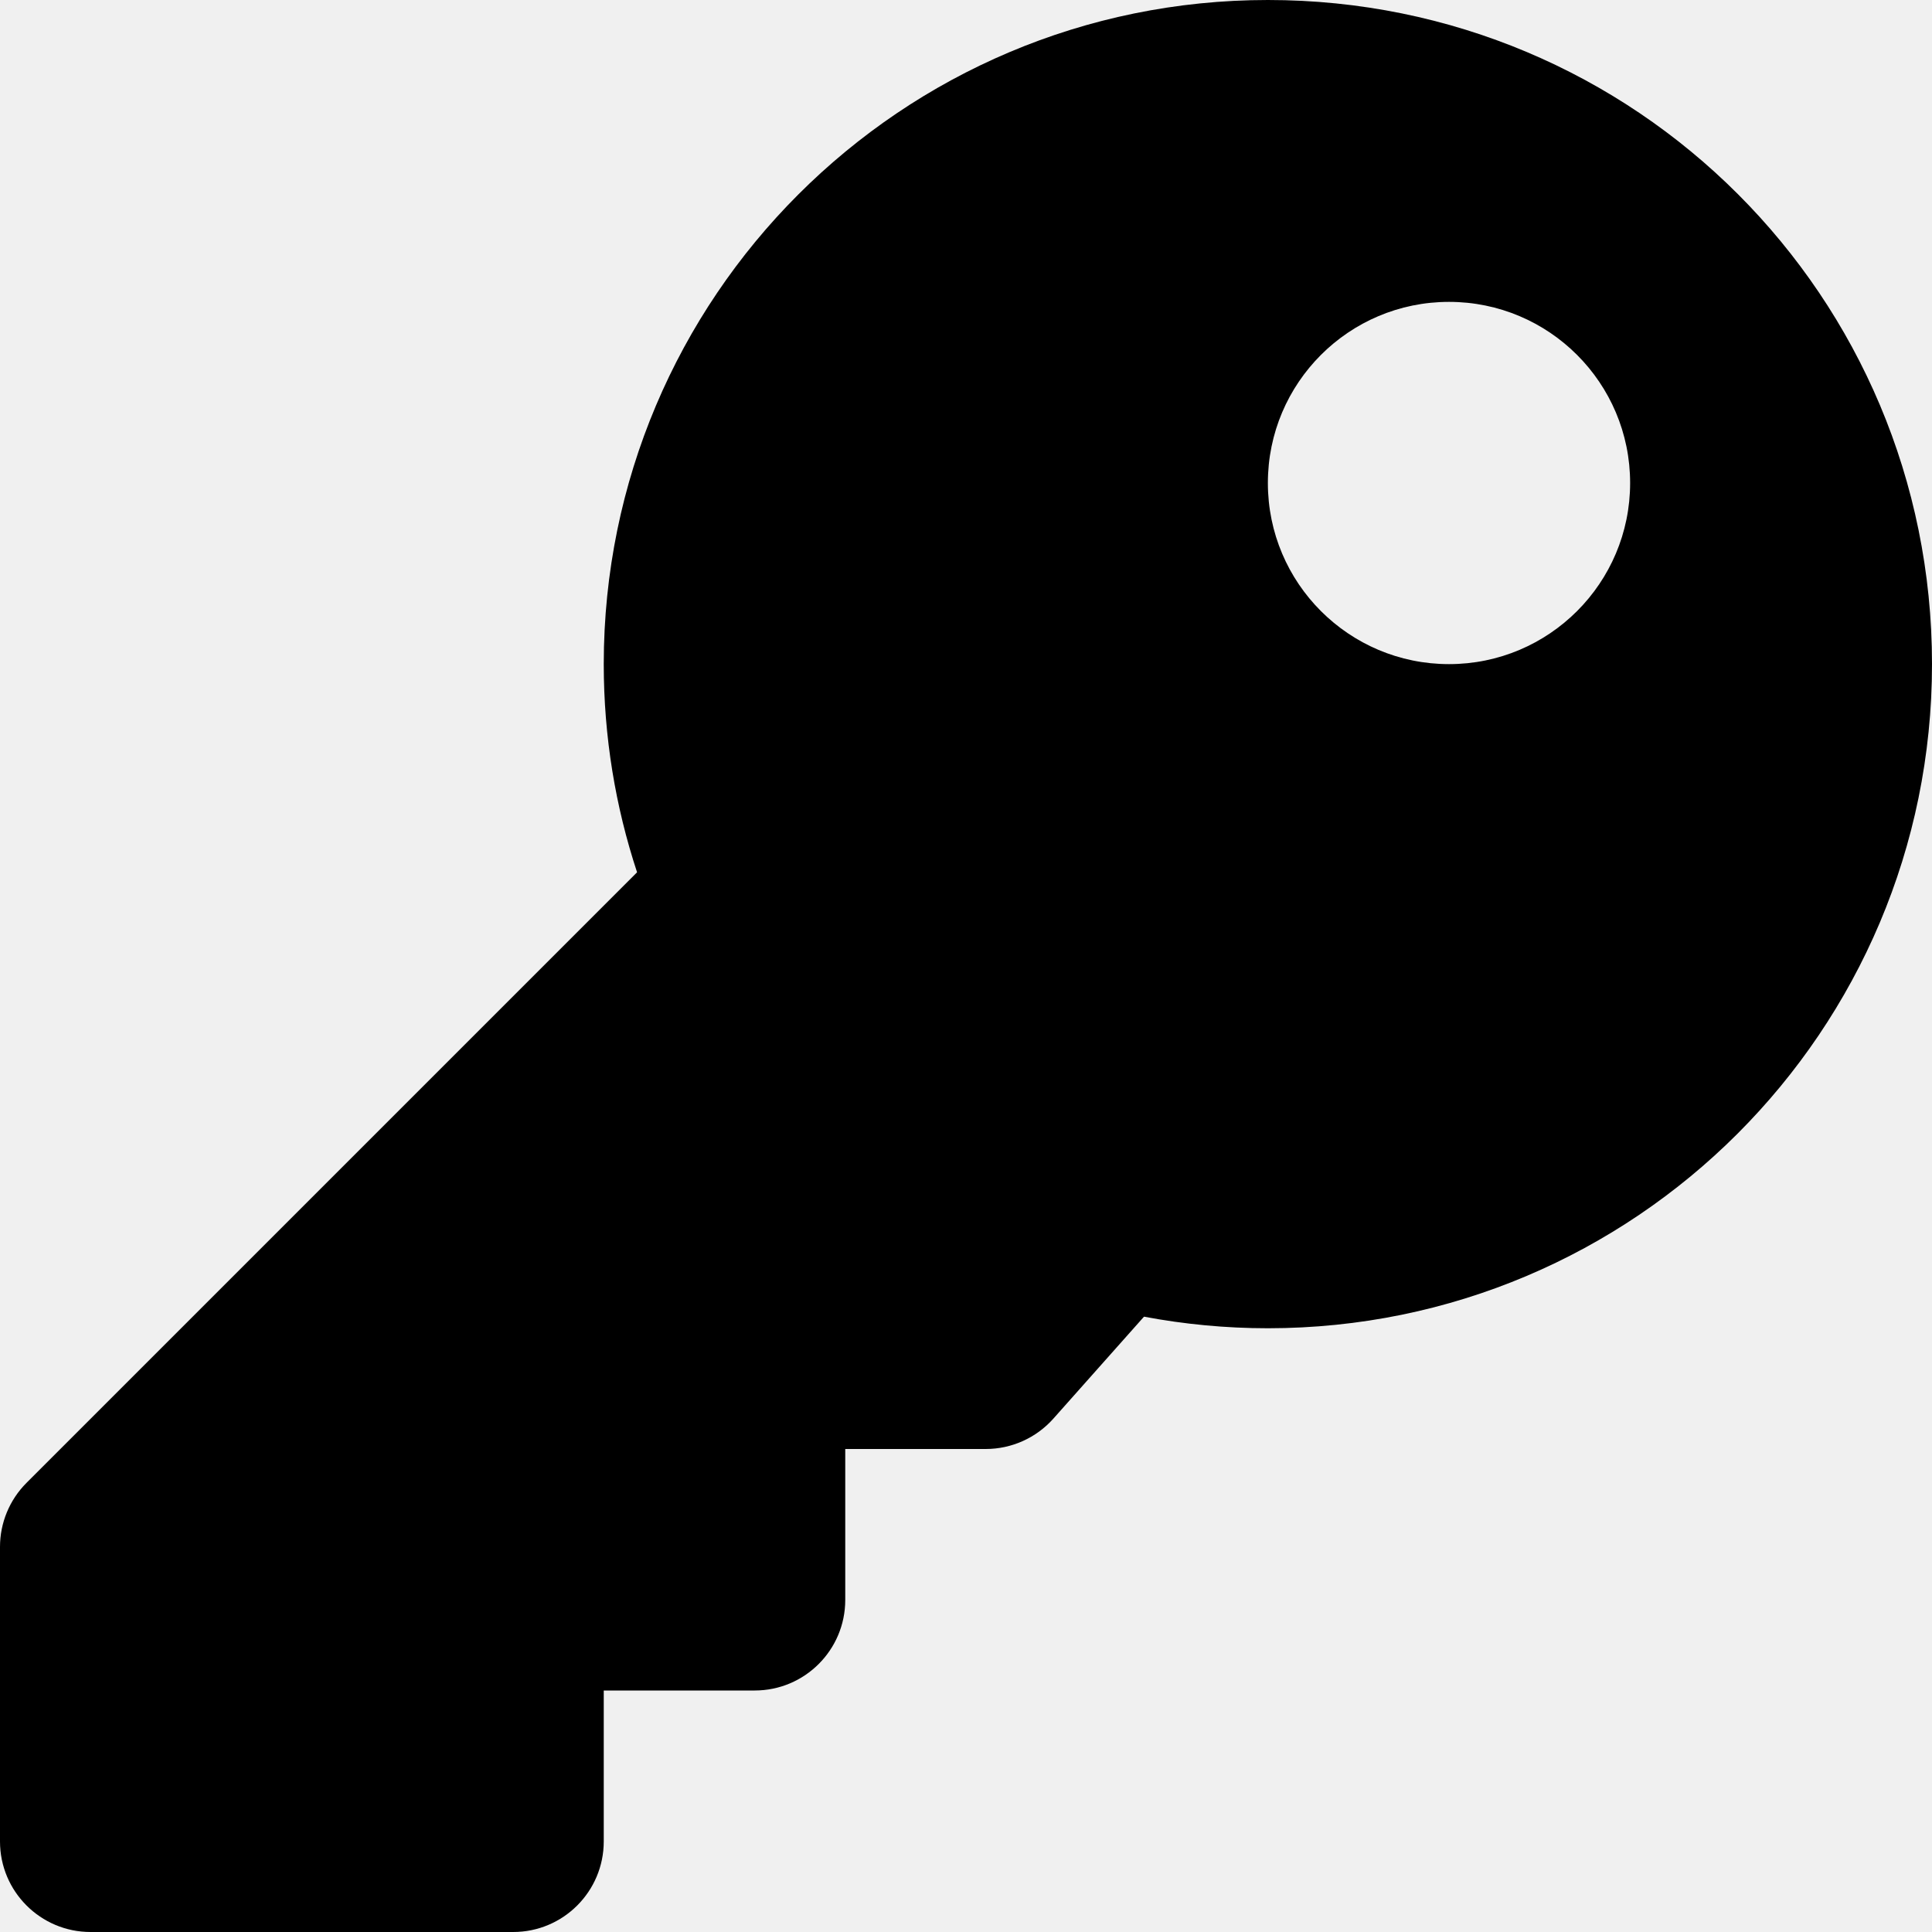
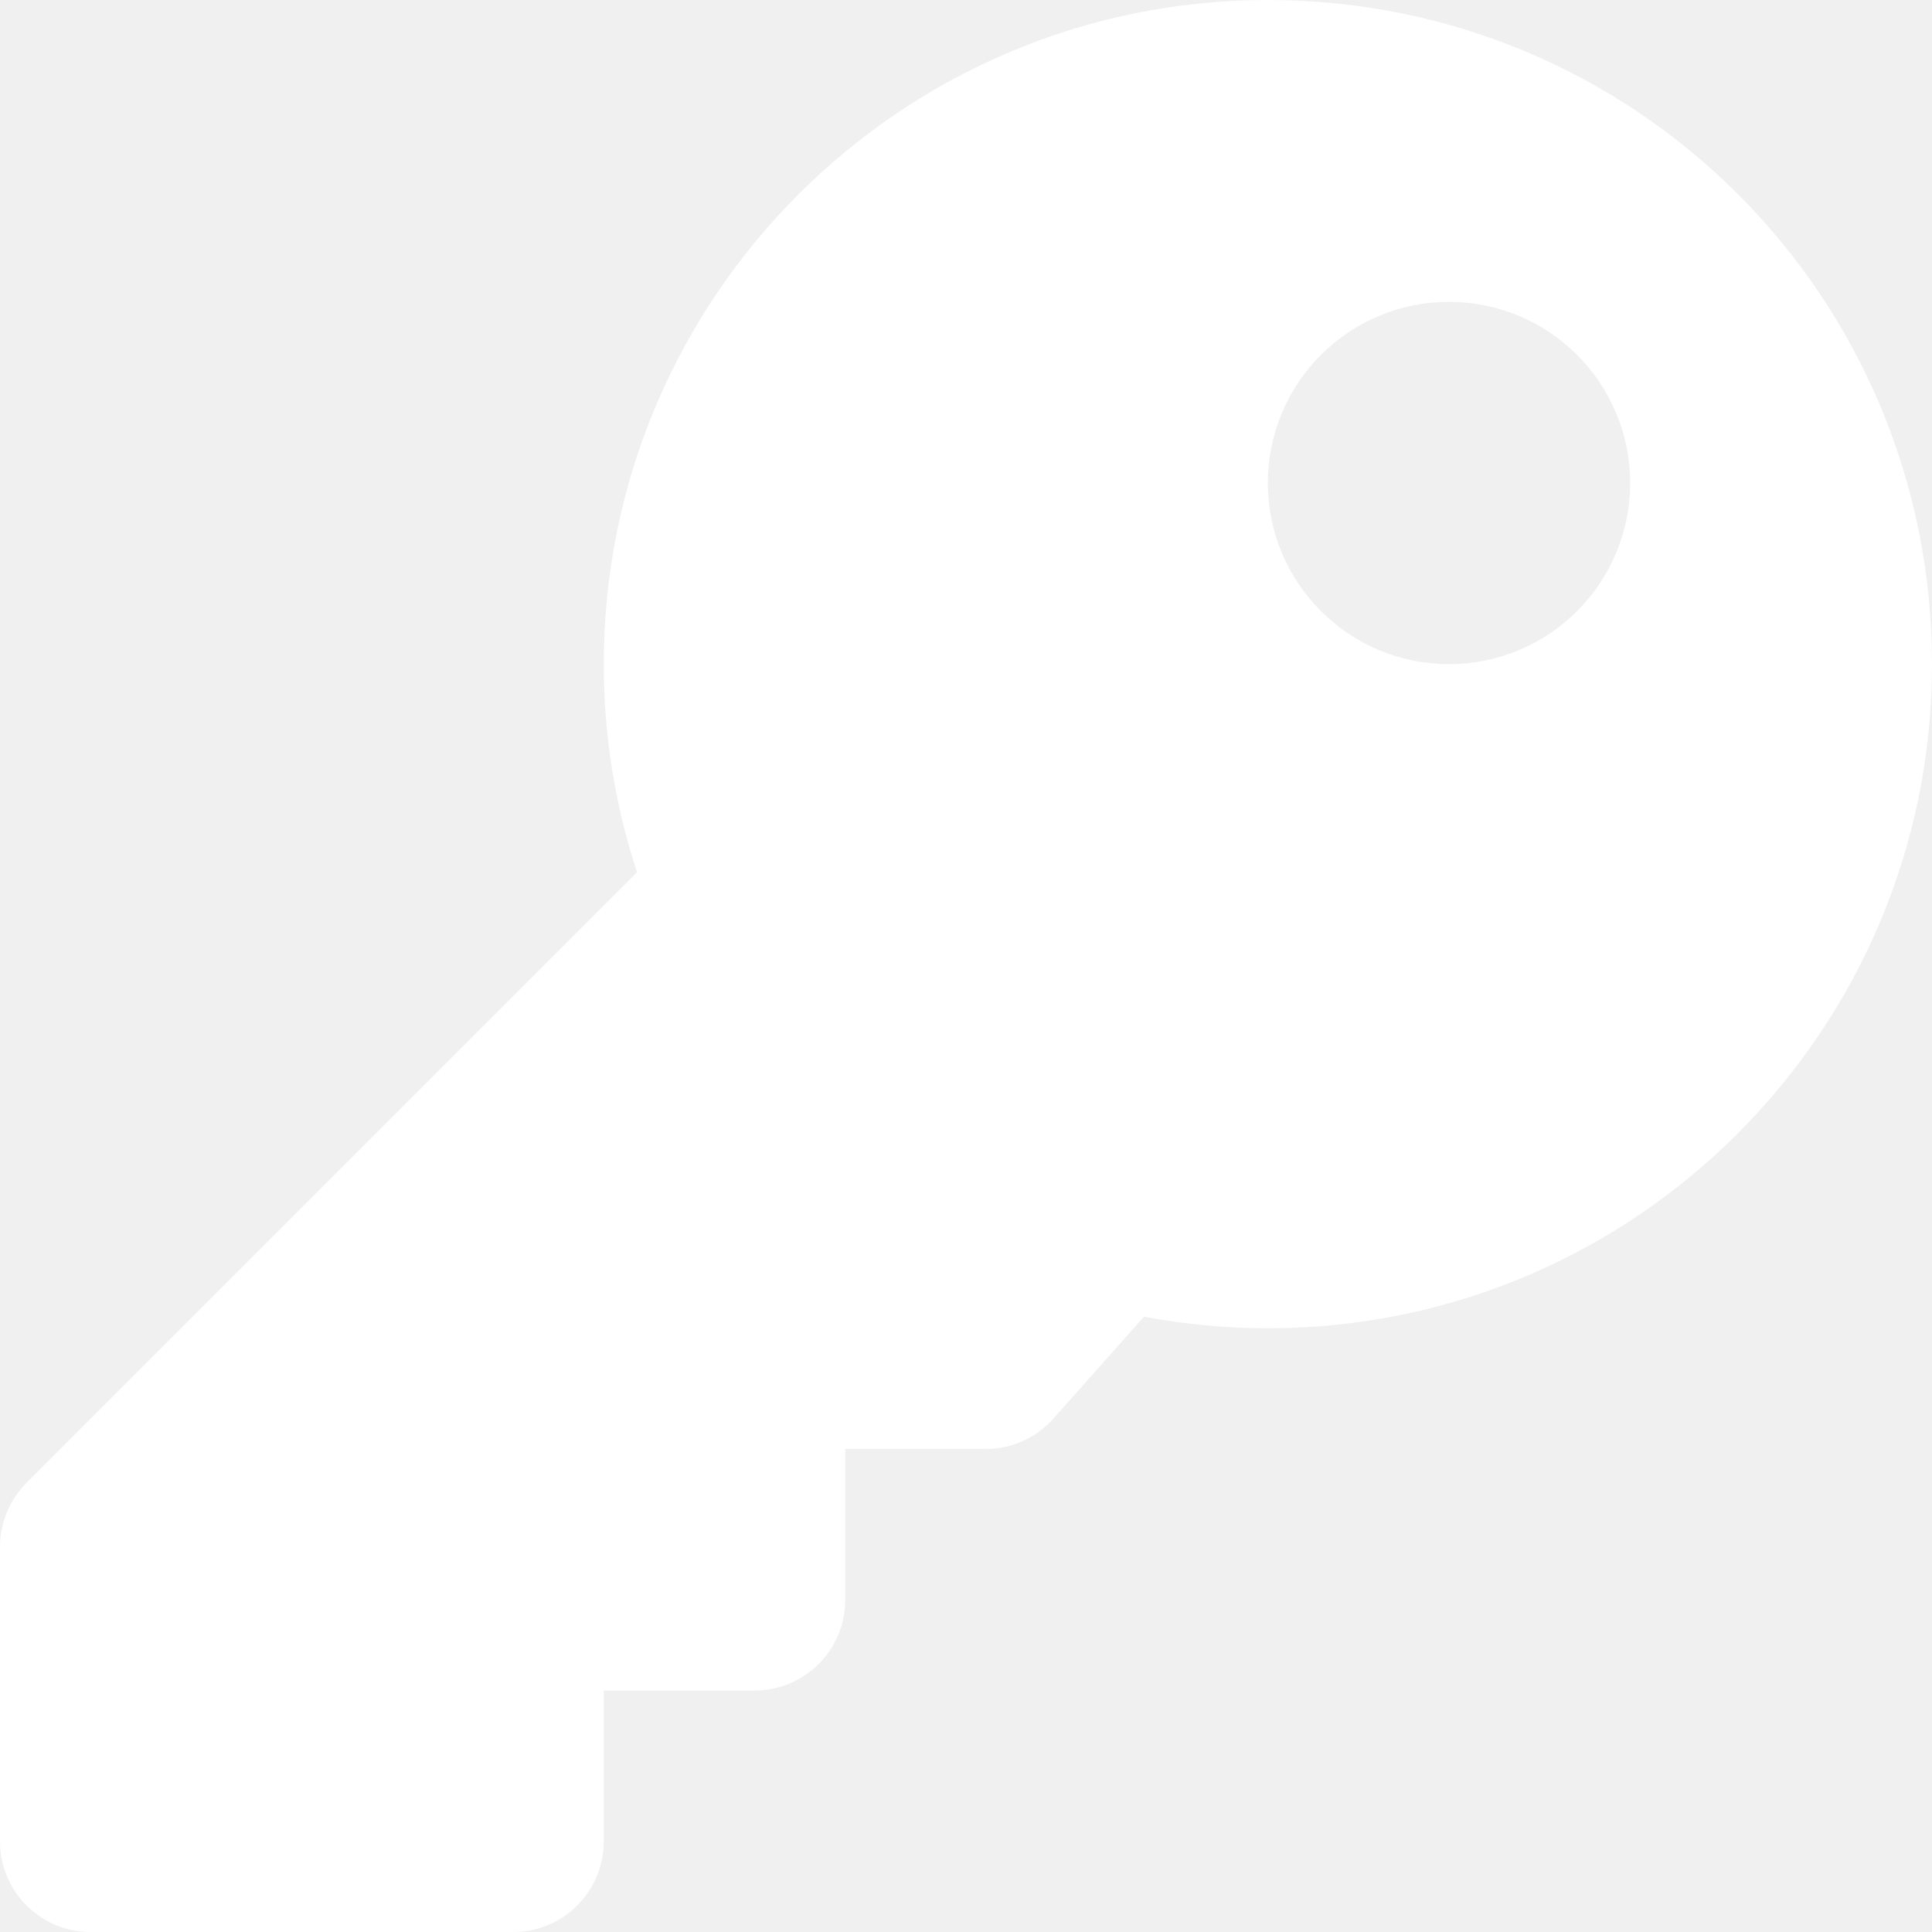
- <svg xmlns="http://www.w3.org/2000/svg" viewBox="0 0 512 512">
-   <path d="M512 176.001C512 273.203 433.202 352 336 352c-11.22 0-22.19-1.062-32.827-3.069l-24.012 27.014A23.999 23.999 0 0 1 261.223 384H224v40c0 13.255-10.745 24-24 24h-40v40c0 13.255-10.745 24-24 24H24c-13.255 0-24-10.745-24-24v-78.059c0-6.365 2.529-12.47 7.029-16.971l161.802-161.802C163.108 213.814 160 195.271 160 176 160 78.798 238.797.001 335.999 0 433.488-.001 512 78.511 512 176.001zM336 128c0 26.51 21.49 48 48 48s48-21.49 48-48-21.49-48-48-48-48 21.49-48 48z" />
+ <svg xmlns="http://www.w3.org/2000/svg" fill="white" viewBox="0 0 512 512">
+   <path fill="white" d="M512 176.001C512 273.203 433.202 352 336 352c-11.22 0-22.19-1.062-32.827-3.069l-24.012 27.014A23.999 23.999 0 0 1 261.223 384H224v40c0 13.255-10.745 24-24 24h-40v40c0 13.255-10.745 24-24 24H24c-13.255 0-24-10.745-24-24v-78.059c0-6.365 2.529-12.47 7.029-16.971l161.802-161.802C163.108 213.814 160 195.271 160 176 160 78.798 238.797.001 335.999 0 433.488-.001 512 78.511 512 176.001zM336 128c0 26.51 21.49 48 48 48s48-21.49 48-48-21.49-48-48-48-48 21.49-48 48z" />
</svg>
